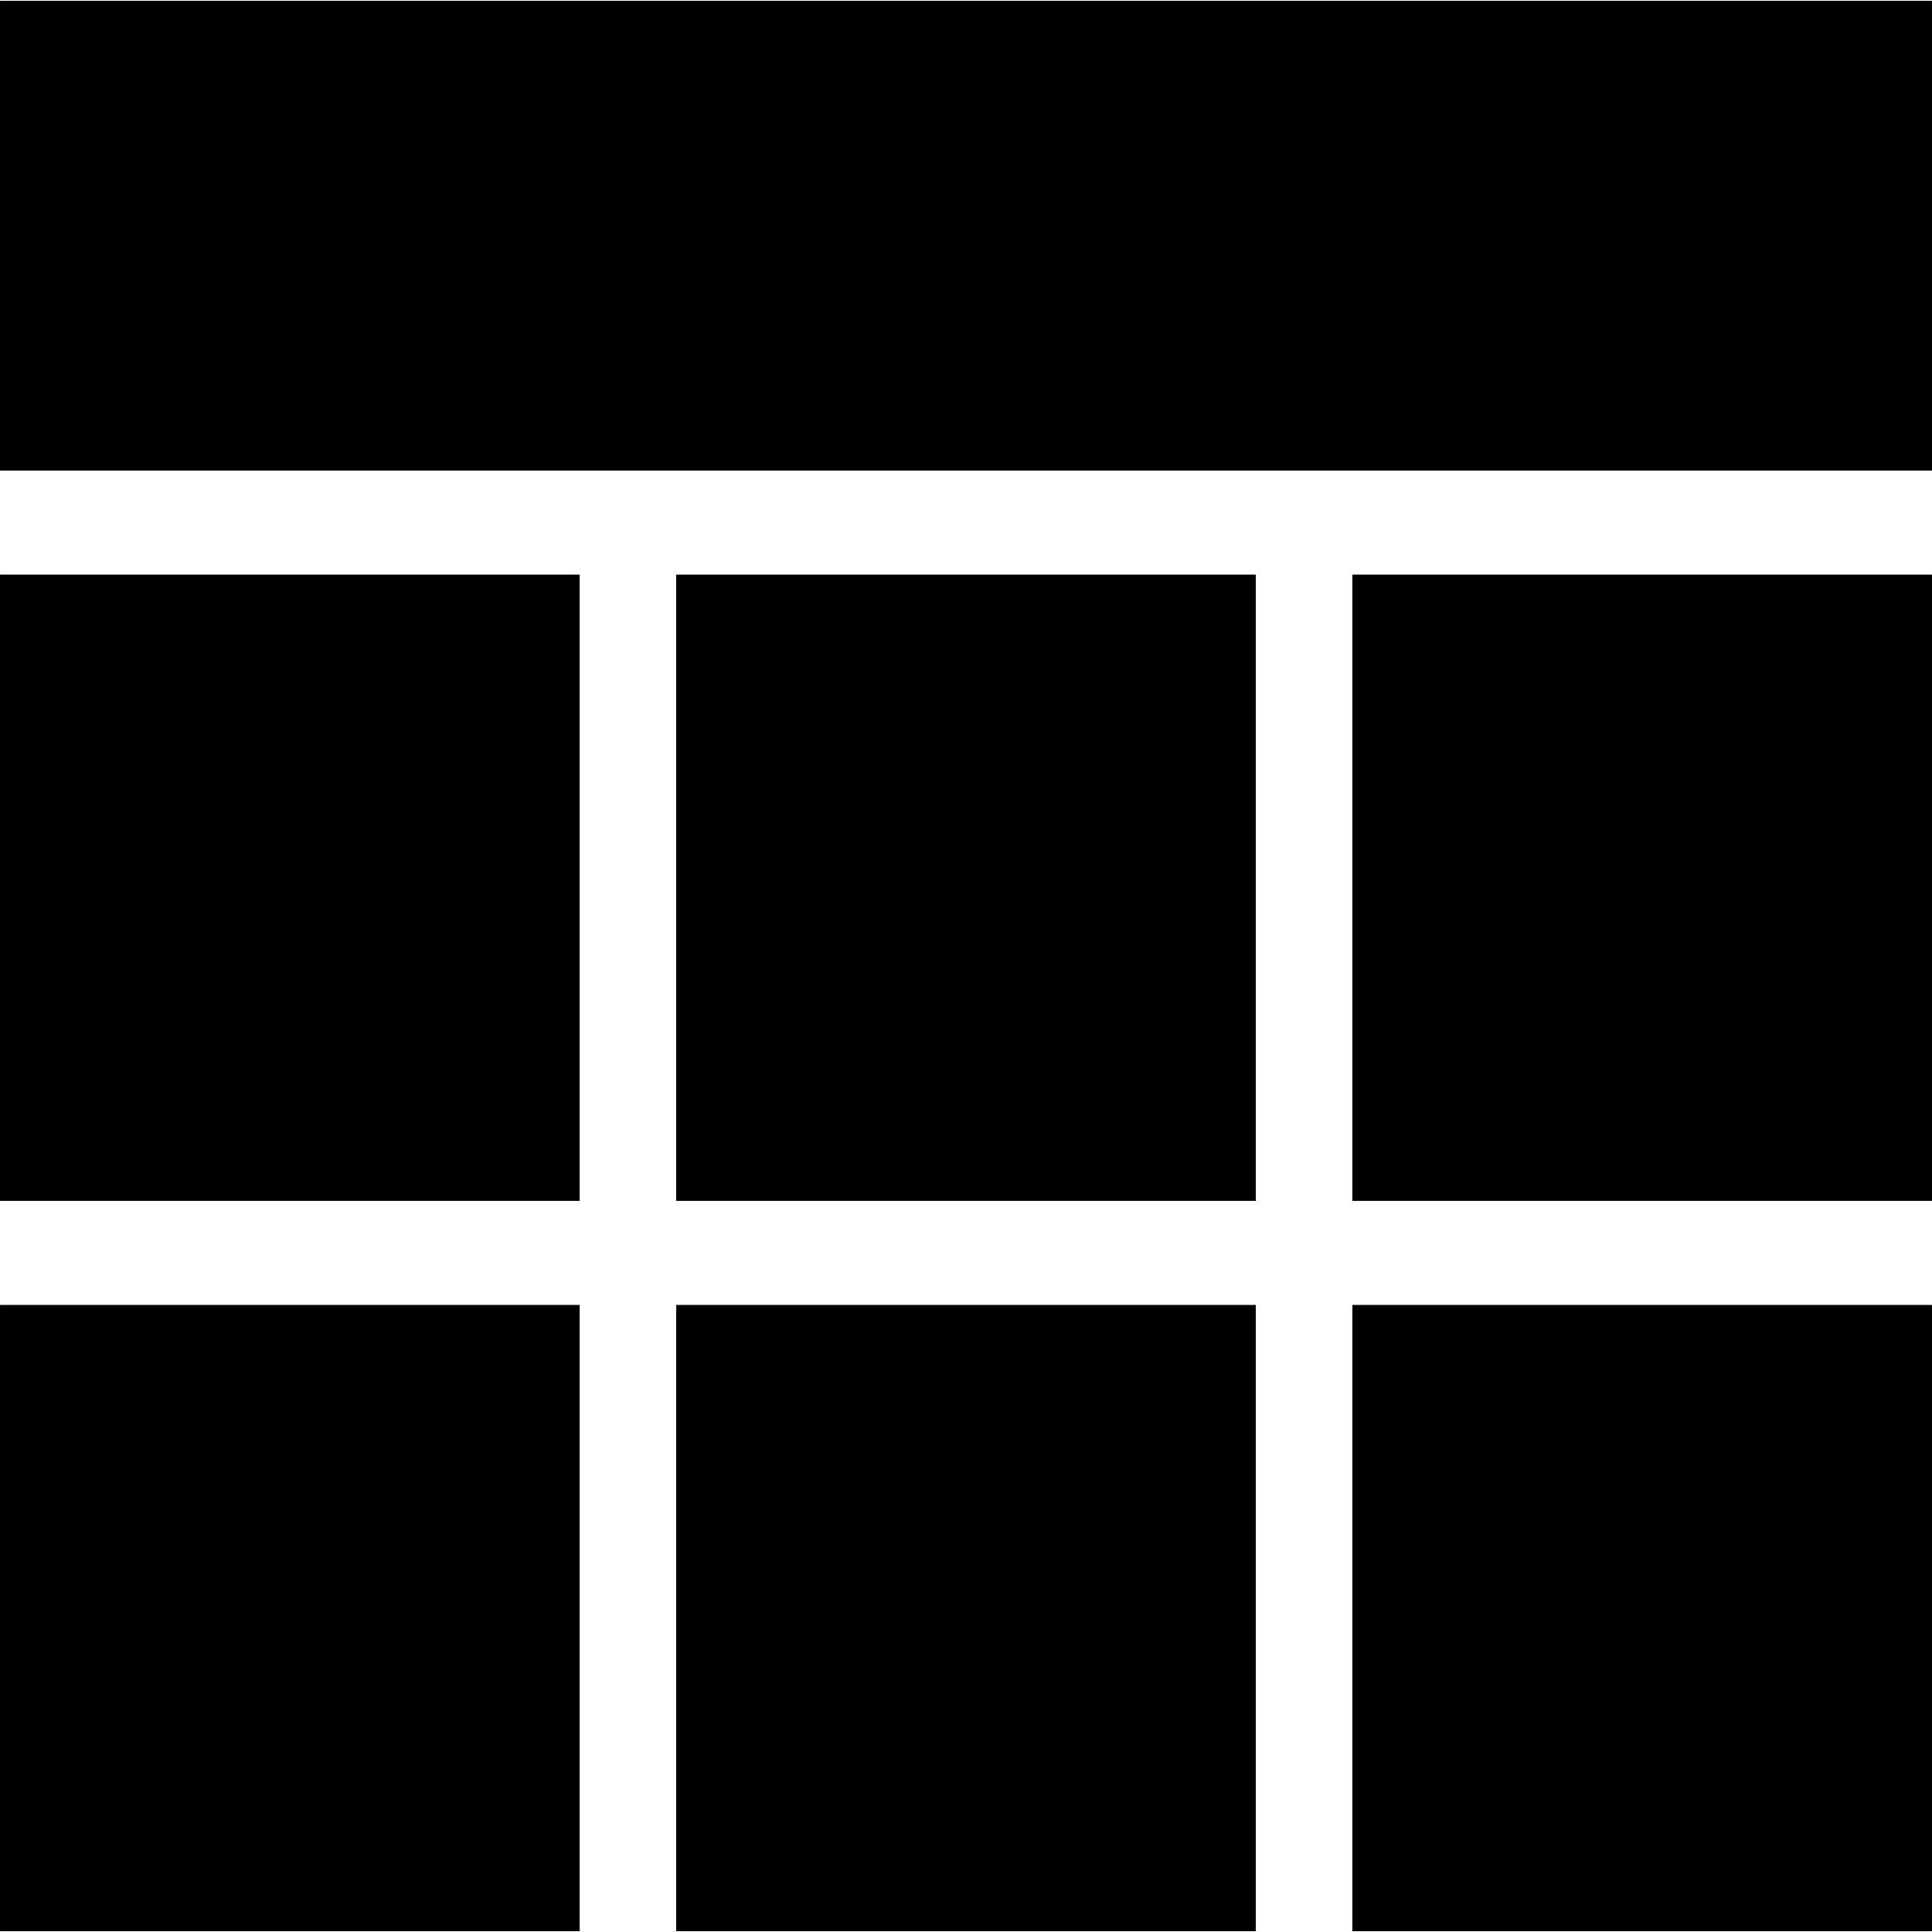
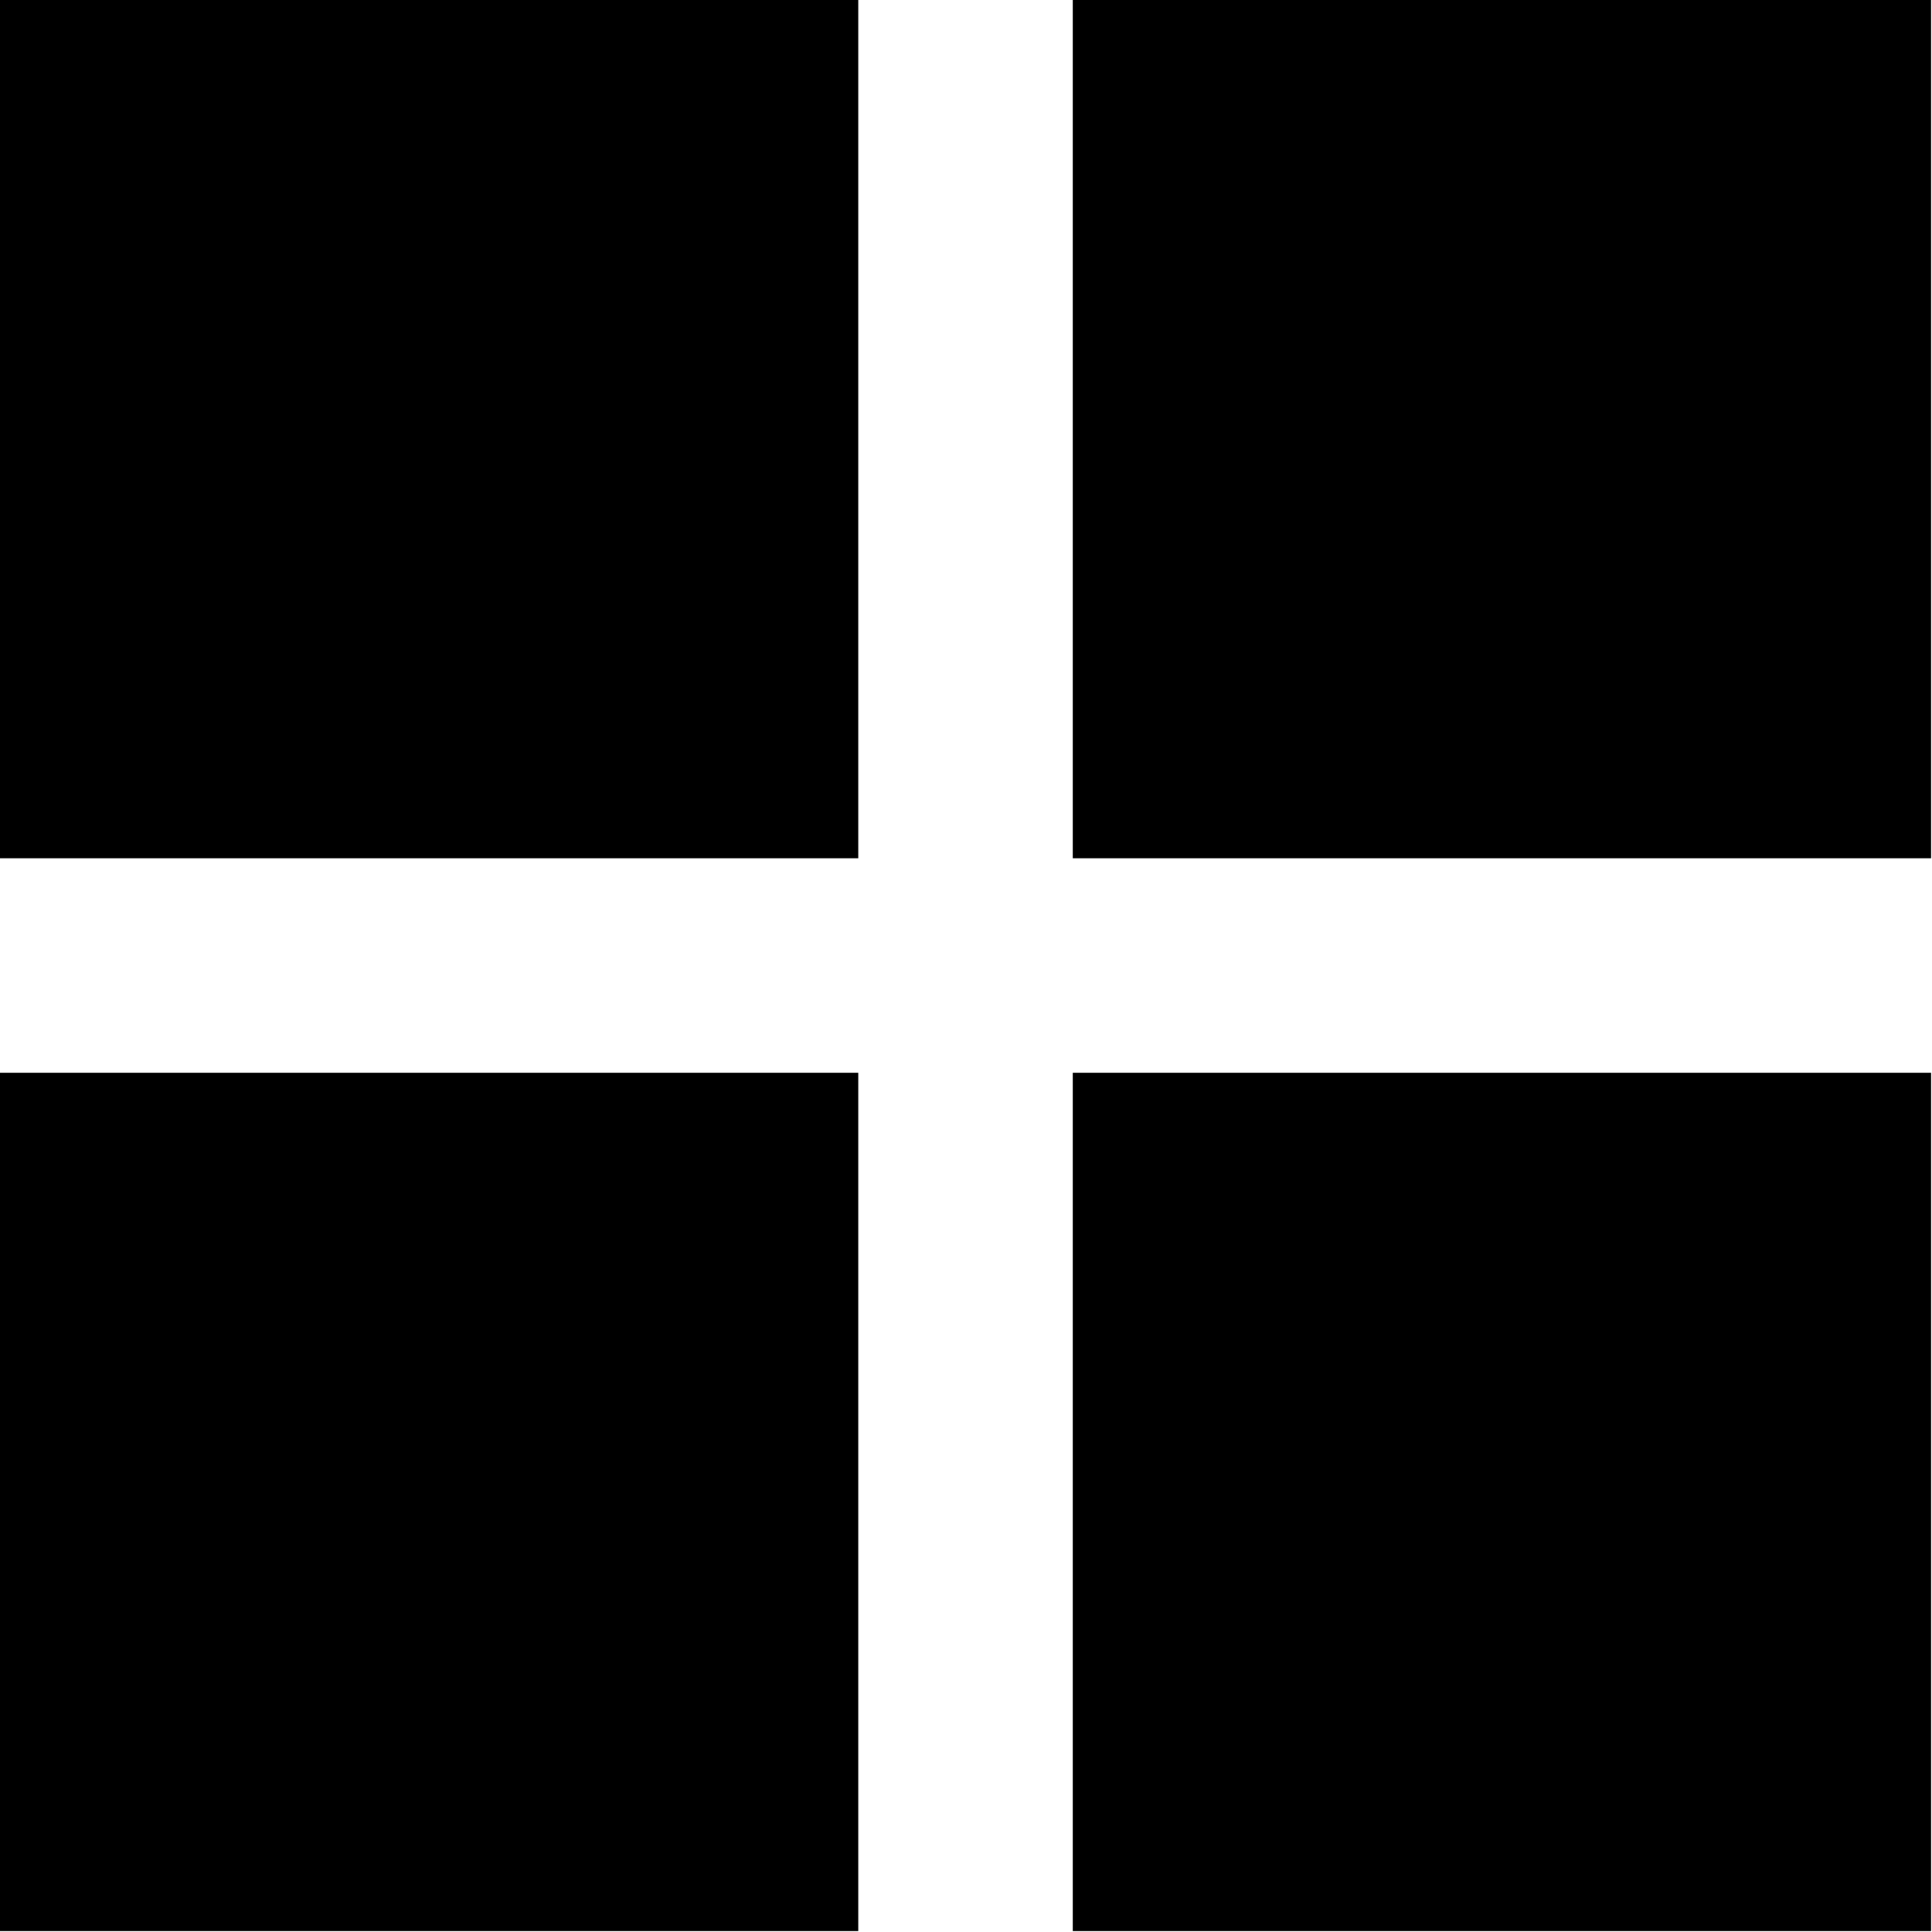
- <svg xmlns="http://www.w3.org/2000/svg" width="128" height="128">
-   <g>
-     <path d="M.006.064h127.988v31.104H.006V.064zm0 38.016h38.396v41.472H.006V38.08zm0 48.384h38.396v41.472H.006V86.464zM44.802 38.08h38.396v41.472H44.802V38.08zm0 48.384h38.396v41.472H44.802V86.464zM89.598 38.08h38.396v41.472H89.598zm0 48.384h38.396v41.472H89.598z" />
-     <path d="M.006.064h127.988v31.104H.006V.064zm0 38.016h38.396v41.472H.006V38.08zm0 48.384h38.396v41.472H.006V86.464zM44.802 38.08h38.396v41.472H44.802V38.08zm0 48.384h38.396v41.472H44.802V86.464zM89.598 38.08h38.396v41.472H89.598zm0 48.384h38.396v41.472H89.598z" />
-   </g>
+ <svg xmlns="http://www.w3.org/2000/svg" t="1511504440567" class="icon" style="" viewBox="0 0 1024 1024" version="1.1" p-id="5070" width="64" height="64">
+   <defs>
+     <style type="text/css" />
+   </defs>
+   <path d="M568.6 0h454.9v454.9H568.6V0z m0 568.6h454.9v454.9H568.6V568.6zM0 568.6h454.9v454.9H0V568.6zM0 0h454.9v454.9H0V0z" fill="" p-id="5071" />
</svg>
